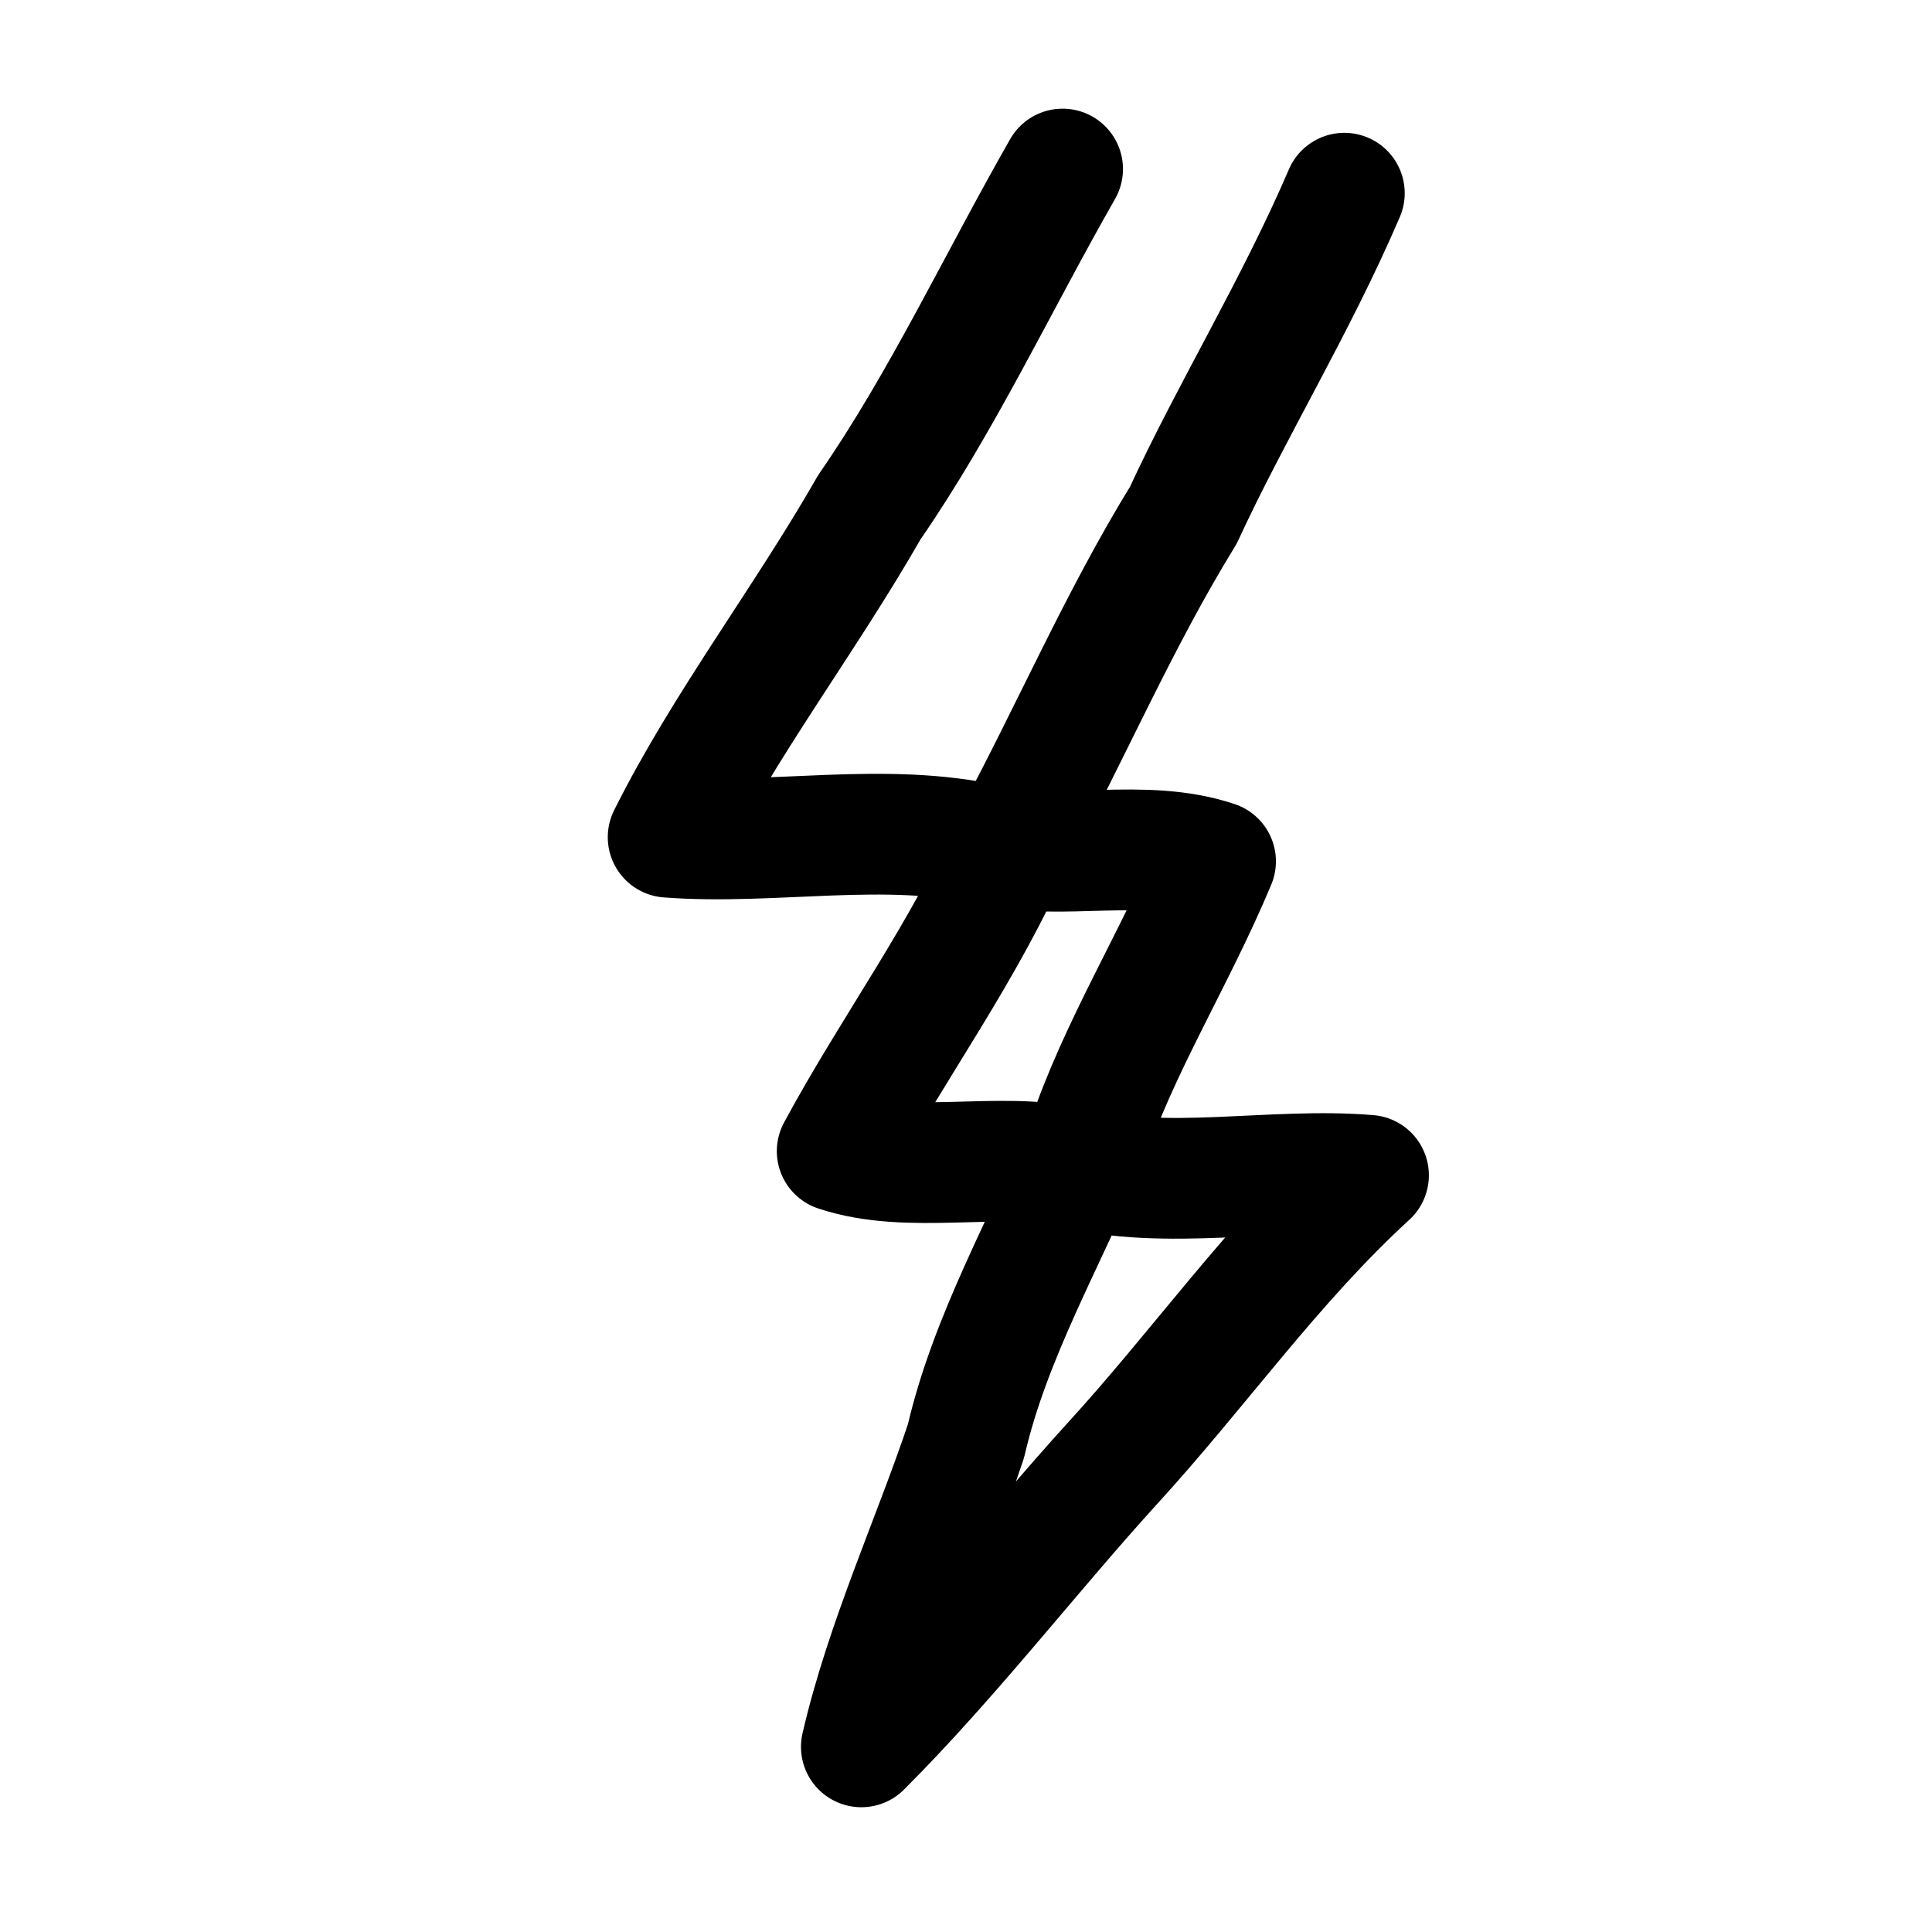
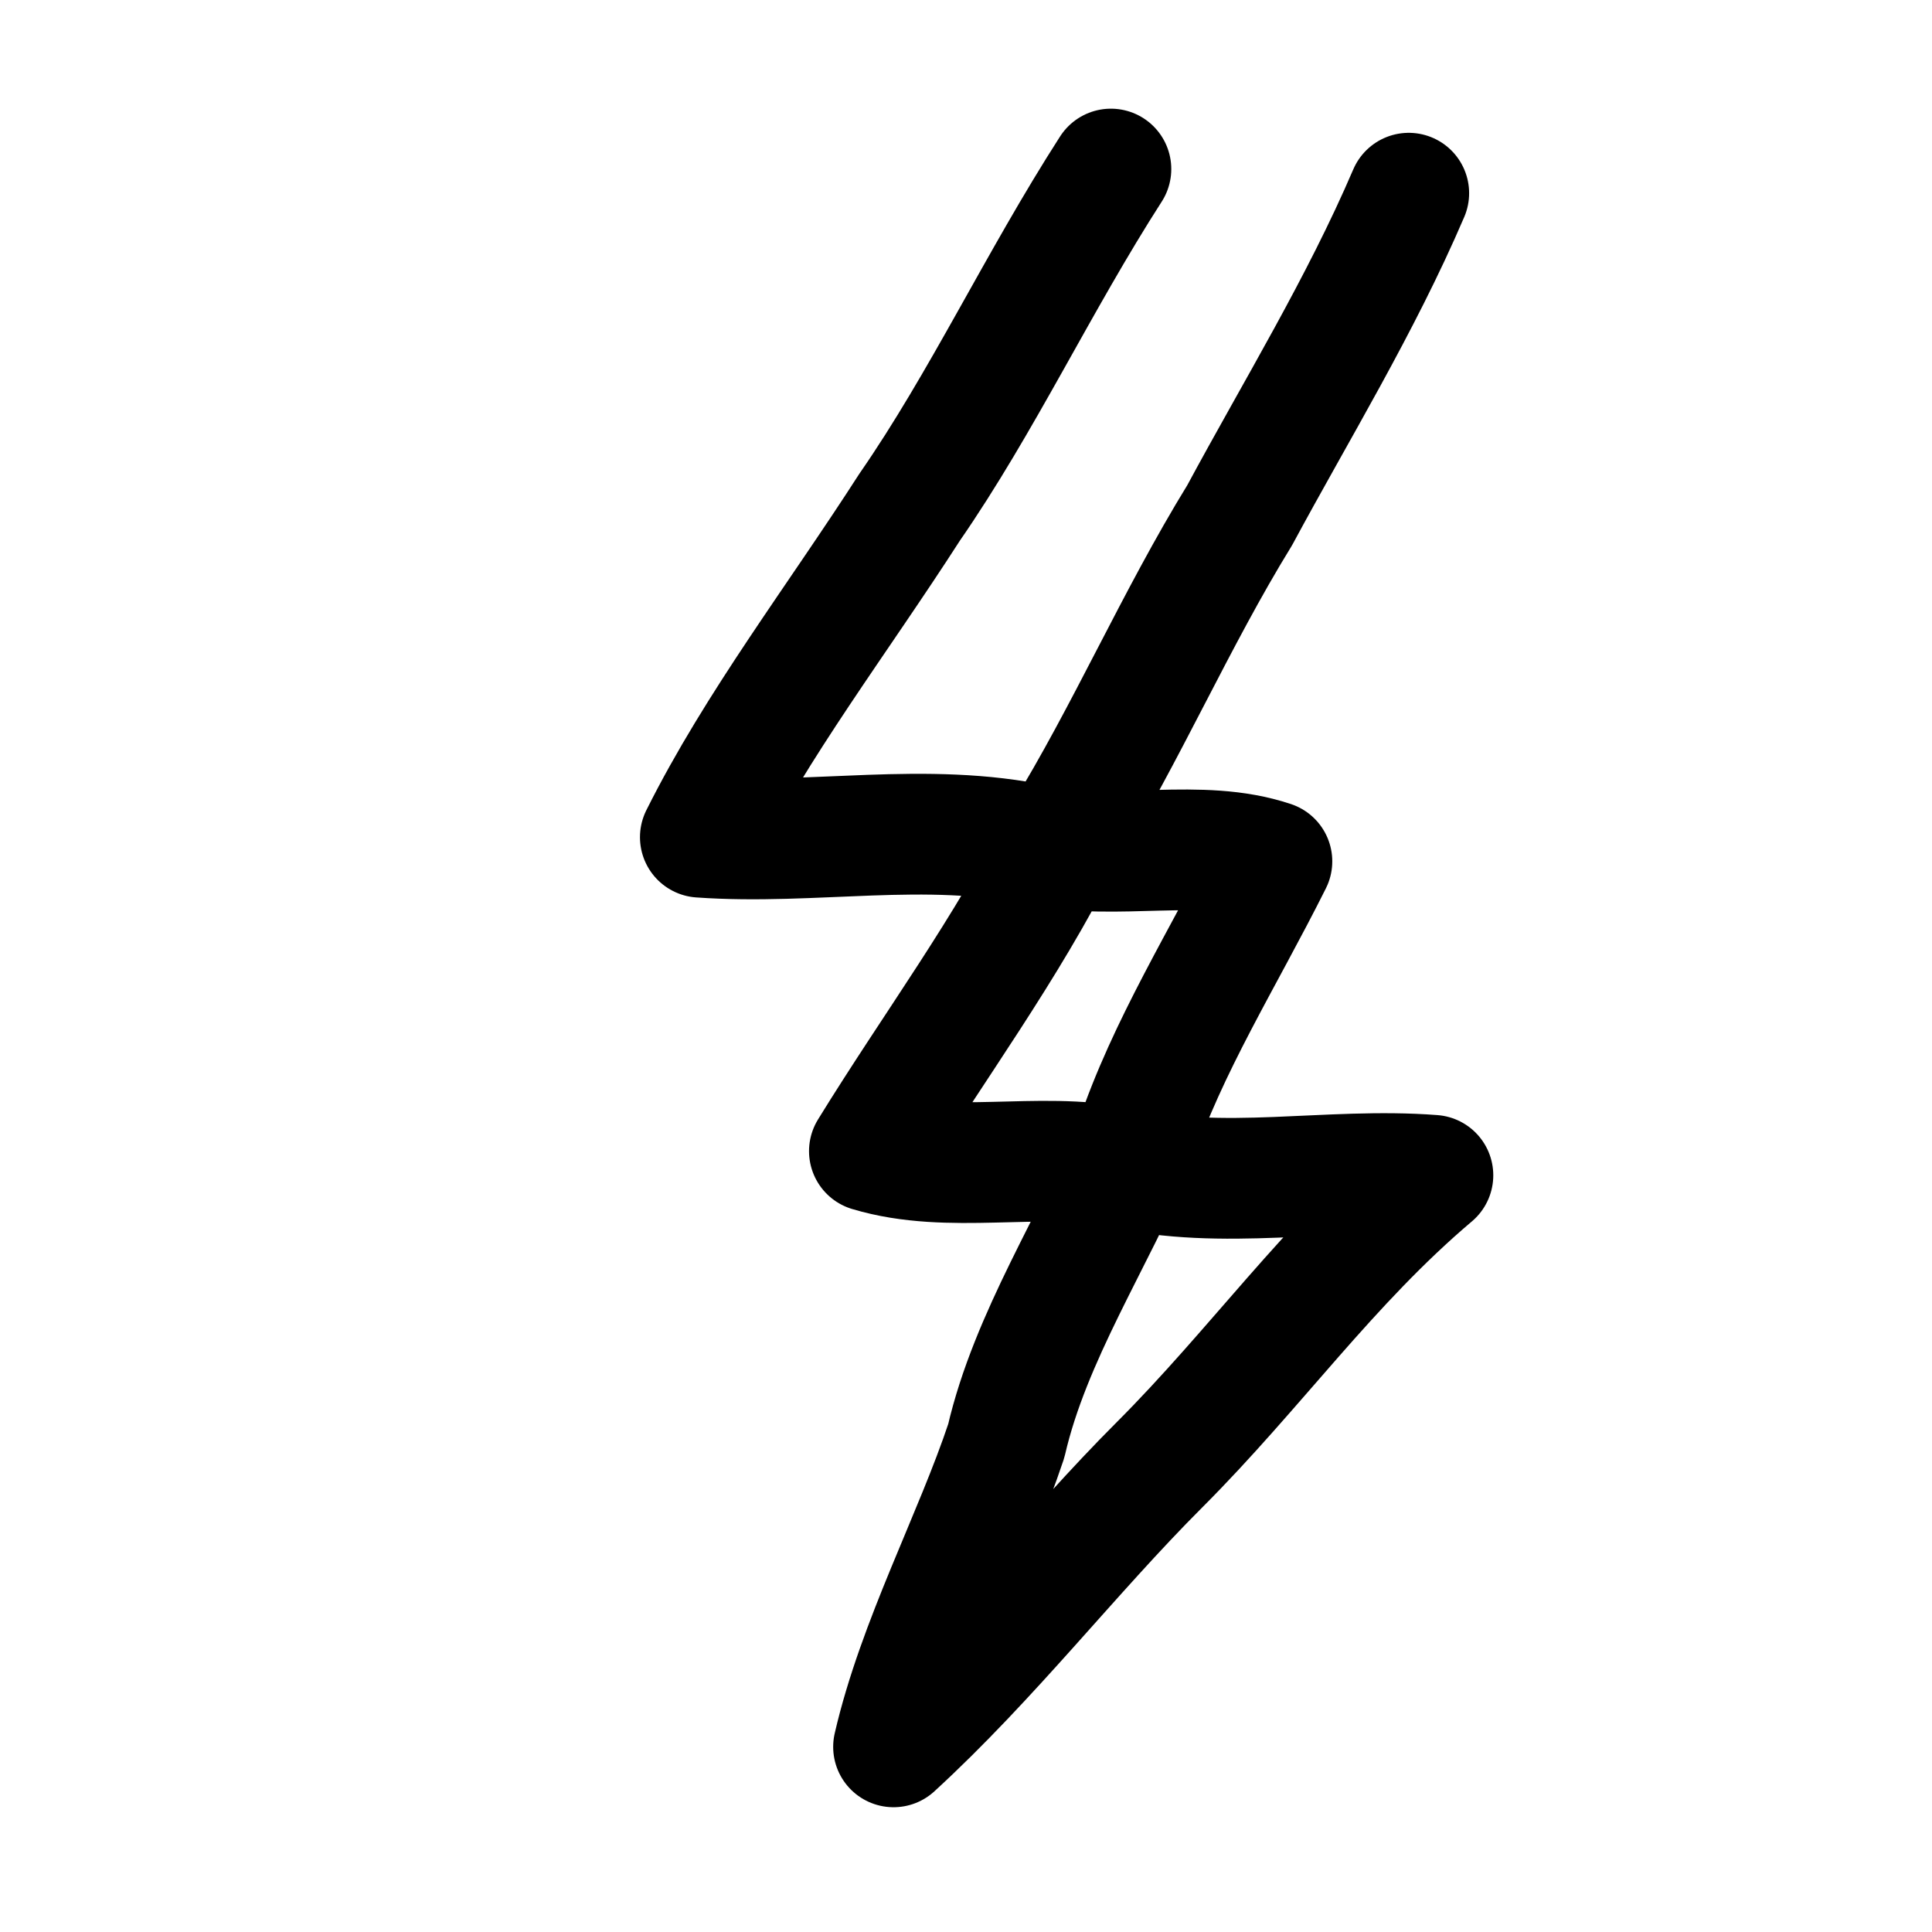
<svg xmlns="http://www.w3.org/2000/svg" width="24" height="24" viewBox="0 0 24 24" fill="none" stroke="currentColor" stroke-width="1.5" stroke-linecap="round" stroke-linejoin="round">
-   <path d="M13.2 2.1c-.8 1.4-1.5 2.9-2.4 4.2-.8 1.4-1.8 2.7-2.5 4.1 1.3.1 2.7-.2 4 .1.9.2 1.9-.1 2.8.2-.5 1.2-1.2 2.3-1.6 3.5-.5 1.2-1.2 2.4-1.5 3.7-.4 1.2-1 2.5-1.3 3.8 1.1-1.1 2.1-2.4 3.1-3.5 1.1-1.2 2-2.5 3.2-3.6-1.2-.1-2.5.2-3.7-.1-.9-.2-2 .1-2.9-.2.7-1.3 1.6-2.5 2.2-3.9.7-1.3 1.3-2.7 2.1-4 .6-1.3 1.4-2.6 2-4" />
+   <path d="M13.8 2.1c-.9 1.4-1.6 2.9-2.5 4.2-.9 1.4-1.9 2.7-2.6 4.1 1.4.1 2.8-.2 4.2.1 1 .2 2-.1 2.9.2-.6 1.2-1.3 2.3-1.7 3.5-.5 1.2-1.3 2.4-1.6 3.7-.4 1.2-1.1 2.5-1.4 3.8 1.2-1.1 2.2-2.4 3.3-3.5 1.2-1.2 2.1-2.5 3.4-3.6-1.3-.1-2.6.2-3.9-.1-1-.2-2.1.1-3.1-.2.8-1.3 1.7-2.5 2.4-3.9.8-1.3 1.4-2.7 2.2-4 .7-1.3 1.5-2.6 2.1-4" />
</svg>
